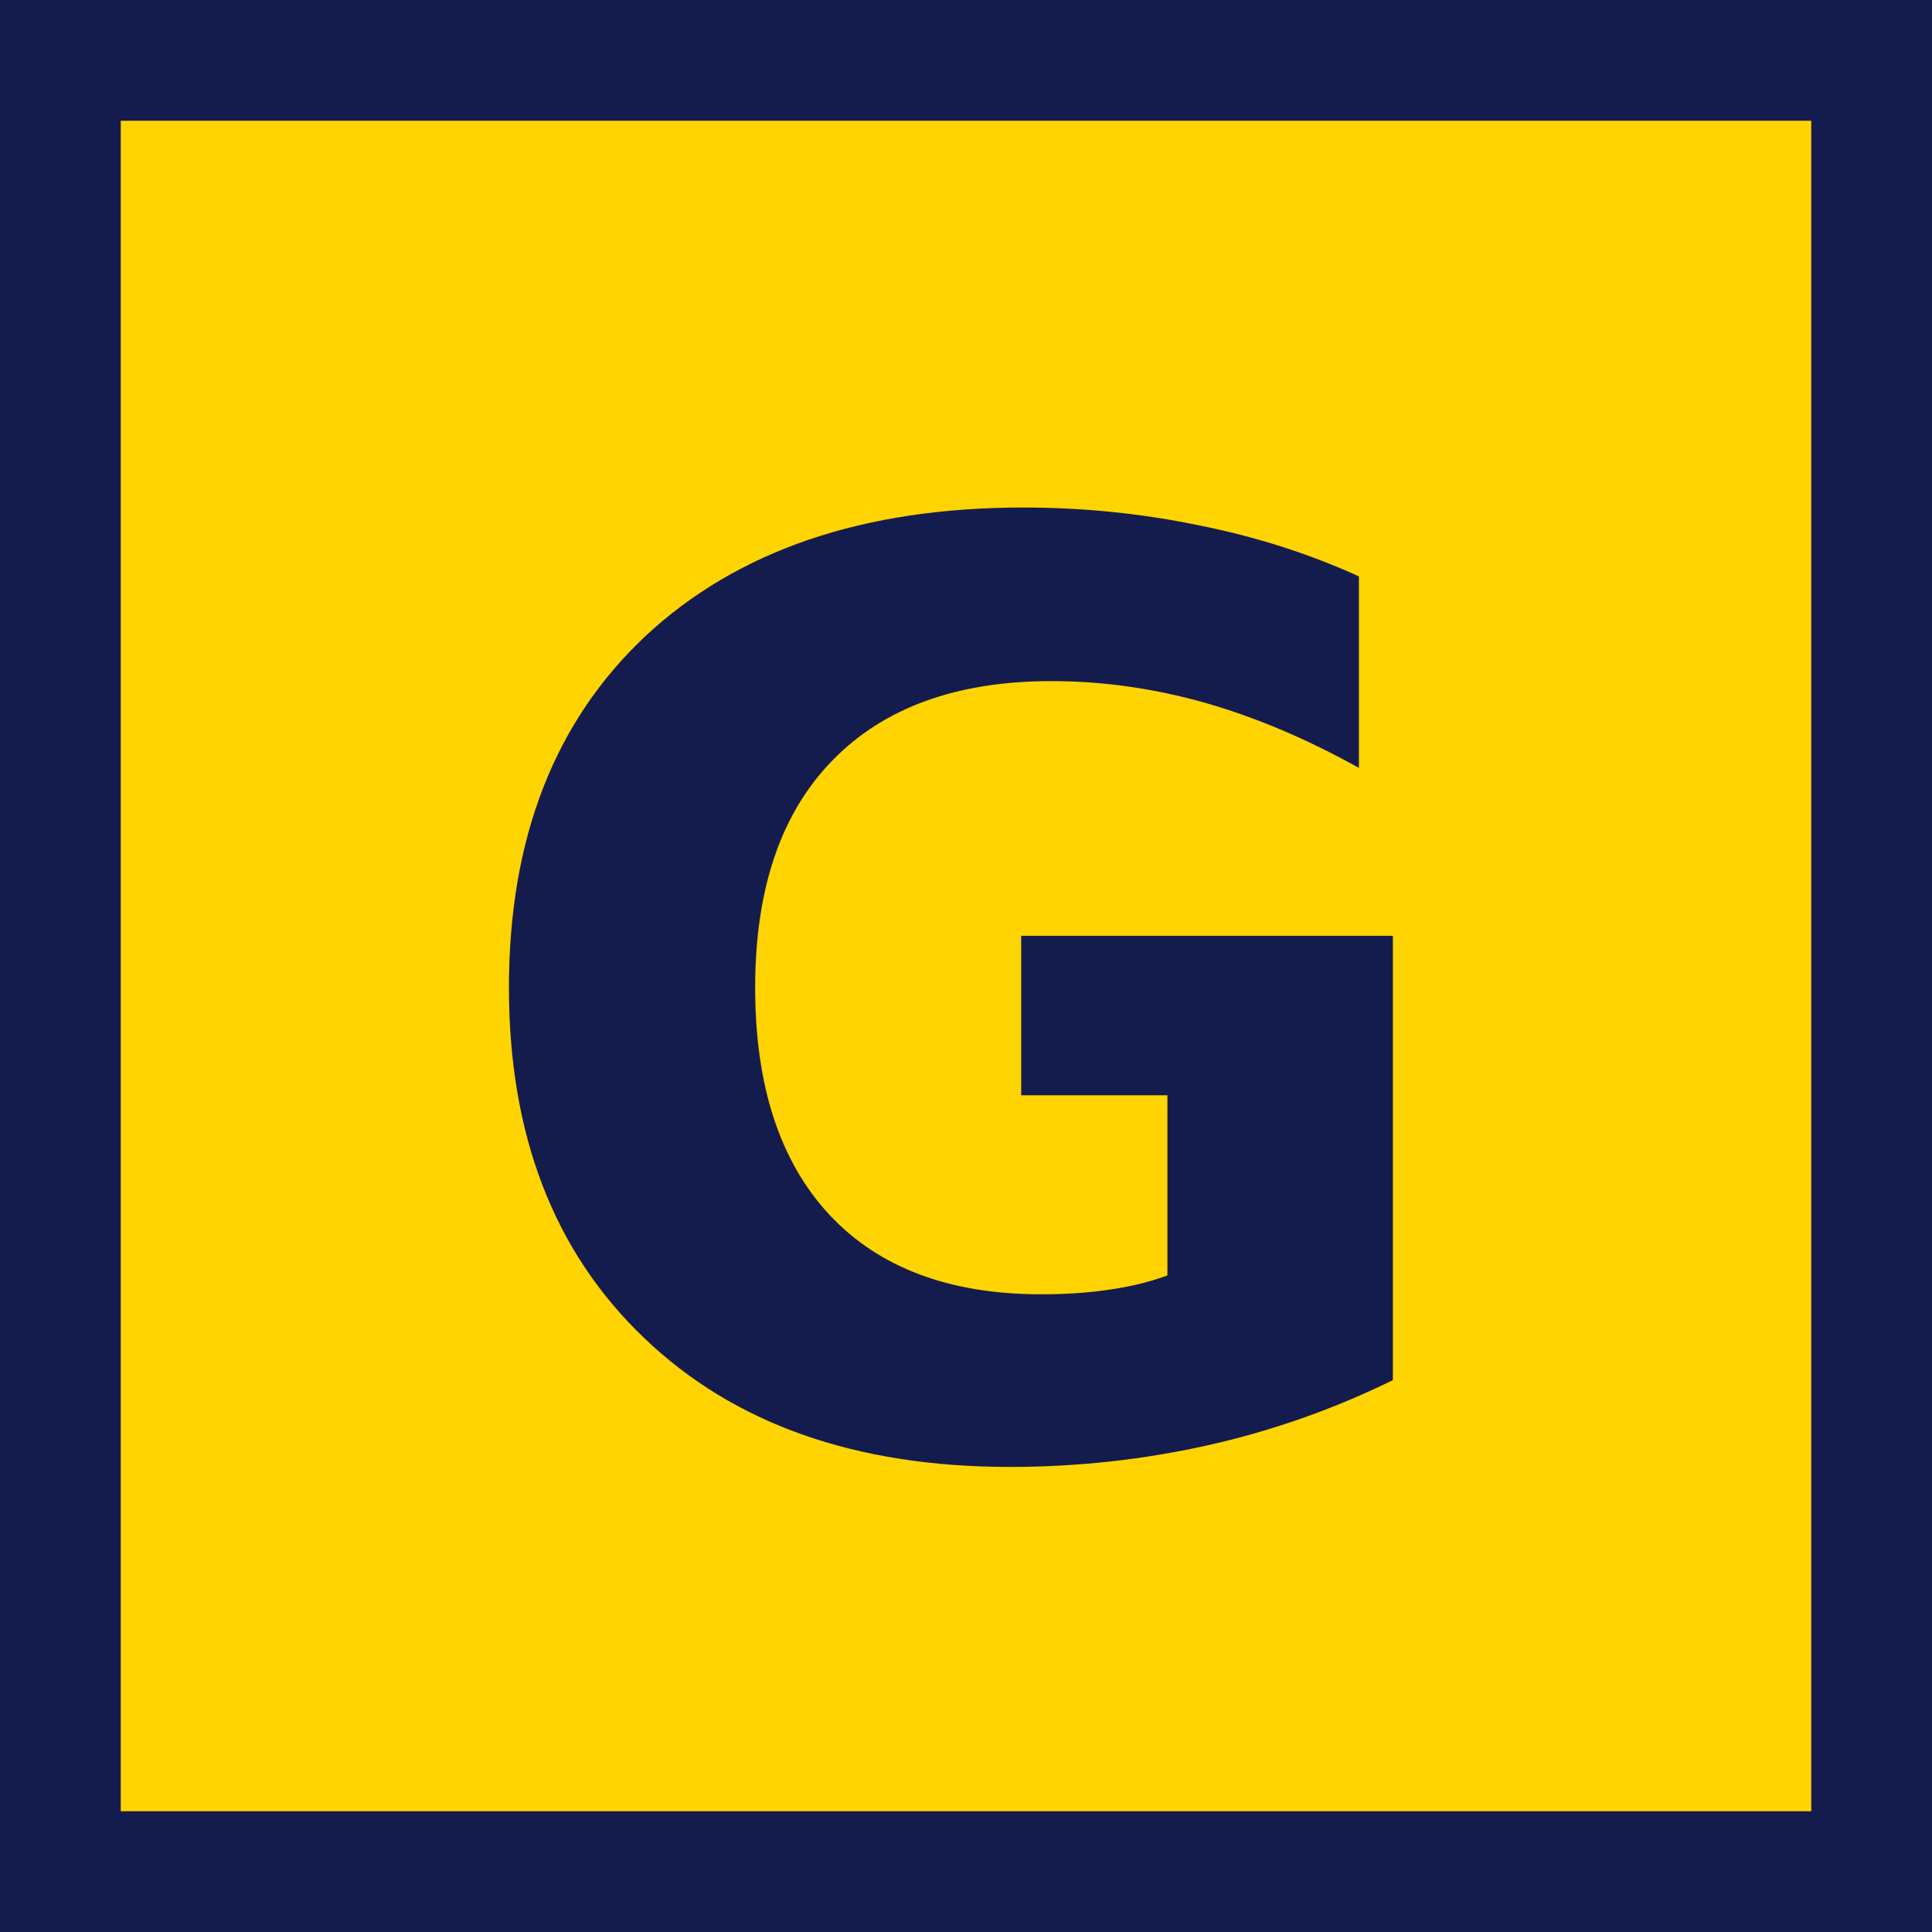
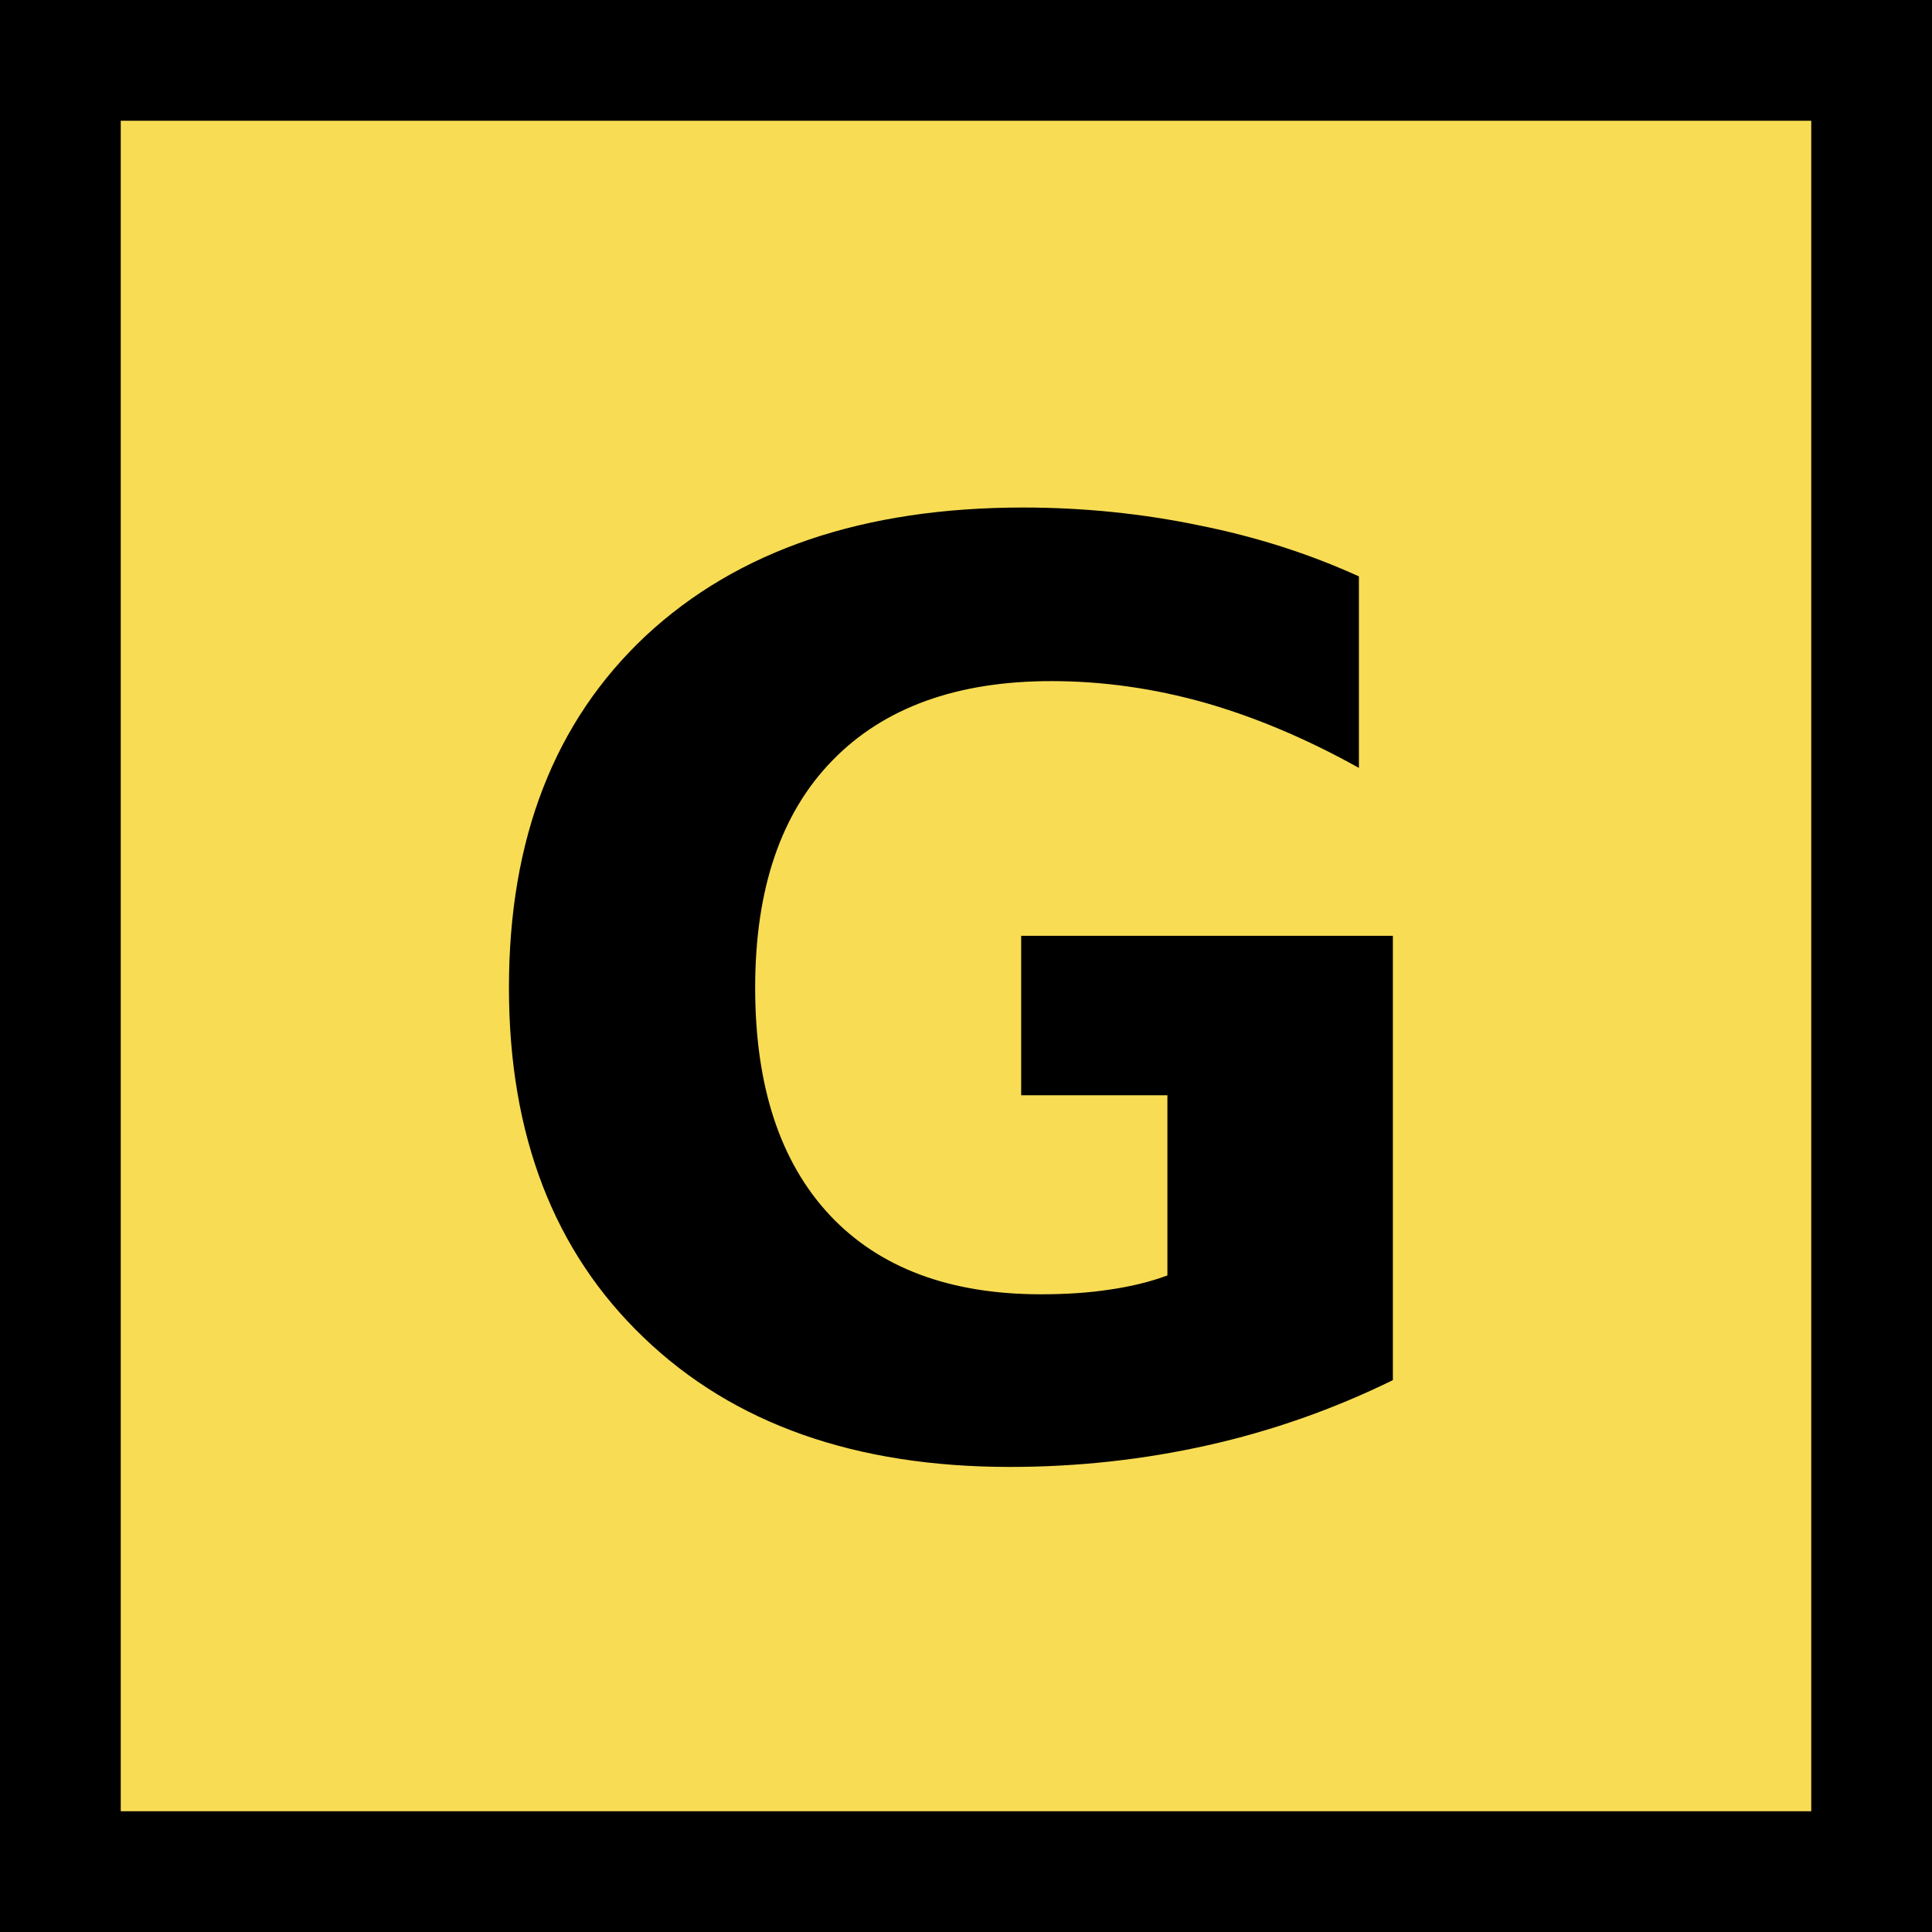
<svg xmlns="http://www.w3.org/2000/svg" viewBox="0 0 32 32" width="32" height="32" role="img" aria-label="GHSE">
-   <rect width="32" height="32" fill="#ffd400" />
-   <path d="M1 1h30v30H1z" fill="none" stroke="#141c4e" stroke-width="2" />
-   <text x="16" y="24" text-anchor="middle" font-family="DejaVu Sans, Arial, Helvetica, sans-serif" font-size="21" font-weight="bold" fill="#141c4e">G</text>
+   <rect width="32" height="32" fill="#f8dc54" />
+   <path d="M1 1h30v30H1z" fill="none" stroke="#000000" stroke-width="2" />
+   <text x="16" y="24" text-anchor="middle" font-family="DejaVu Sans, Arial, Helvetica, sans-serif" font-size="21" font-weight="bold" fill="#000000">G</text>
</svg>
